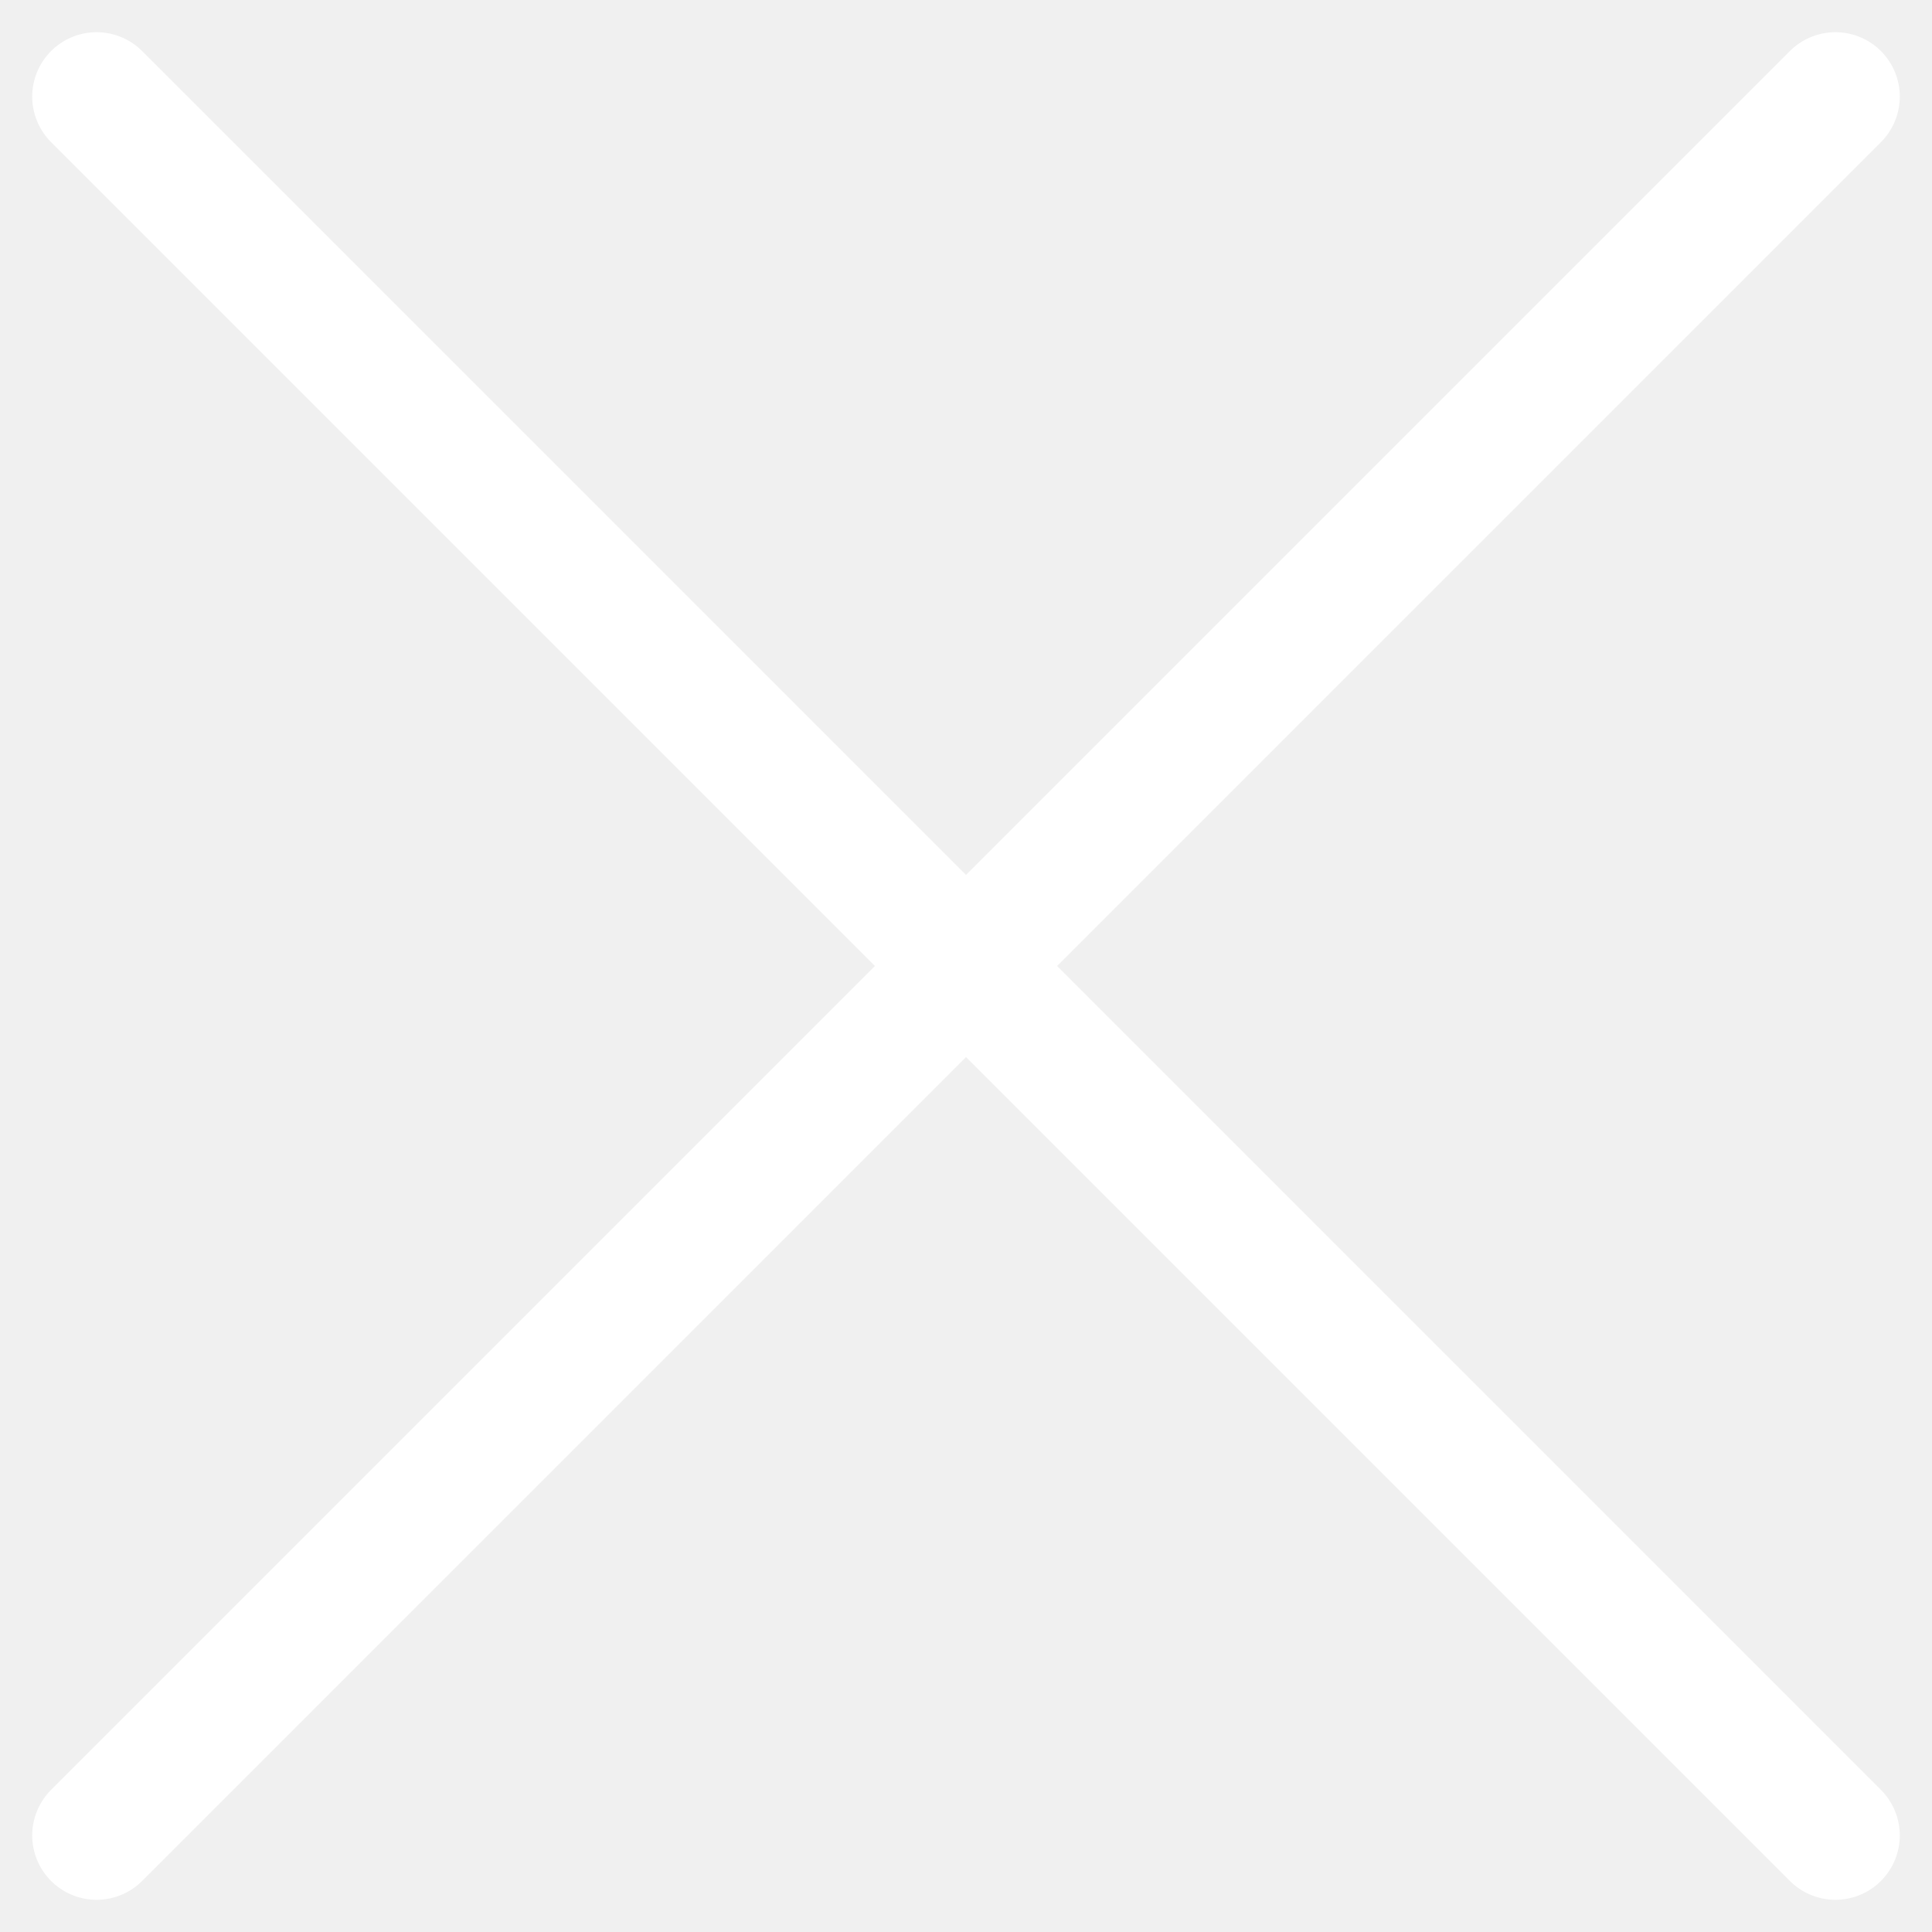
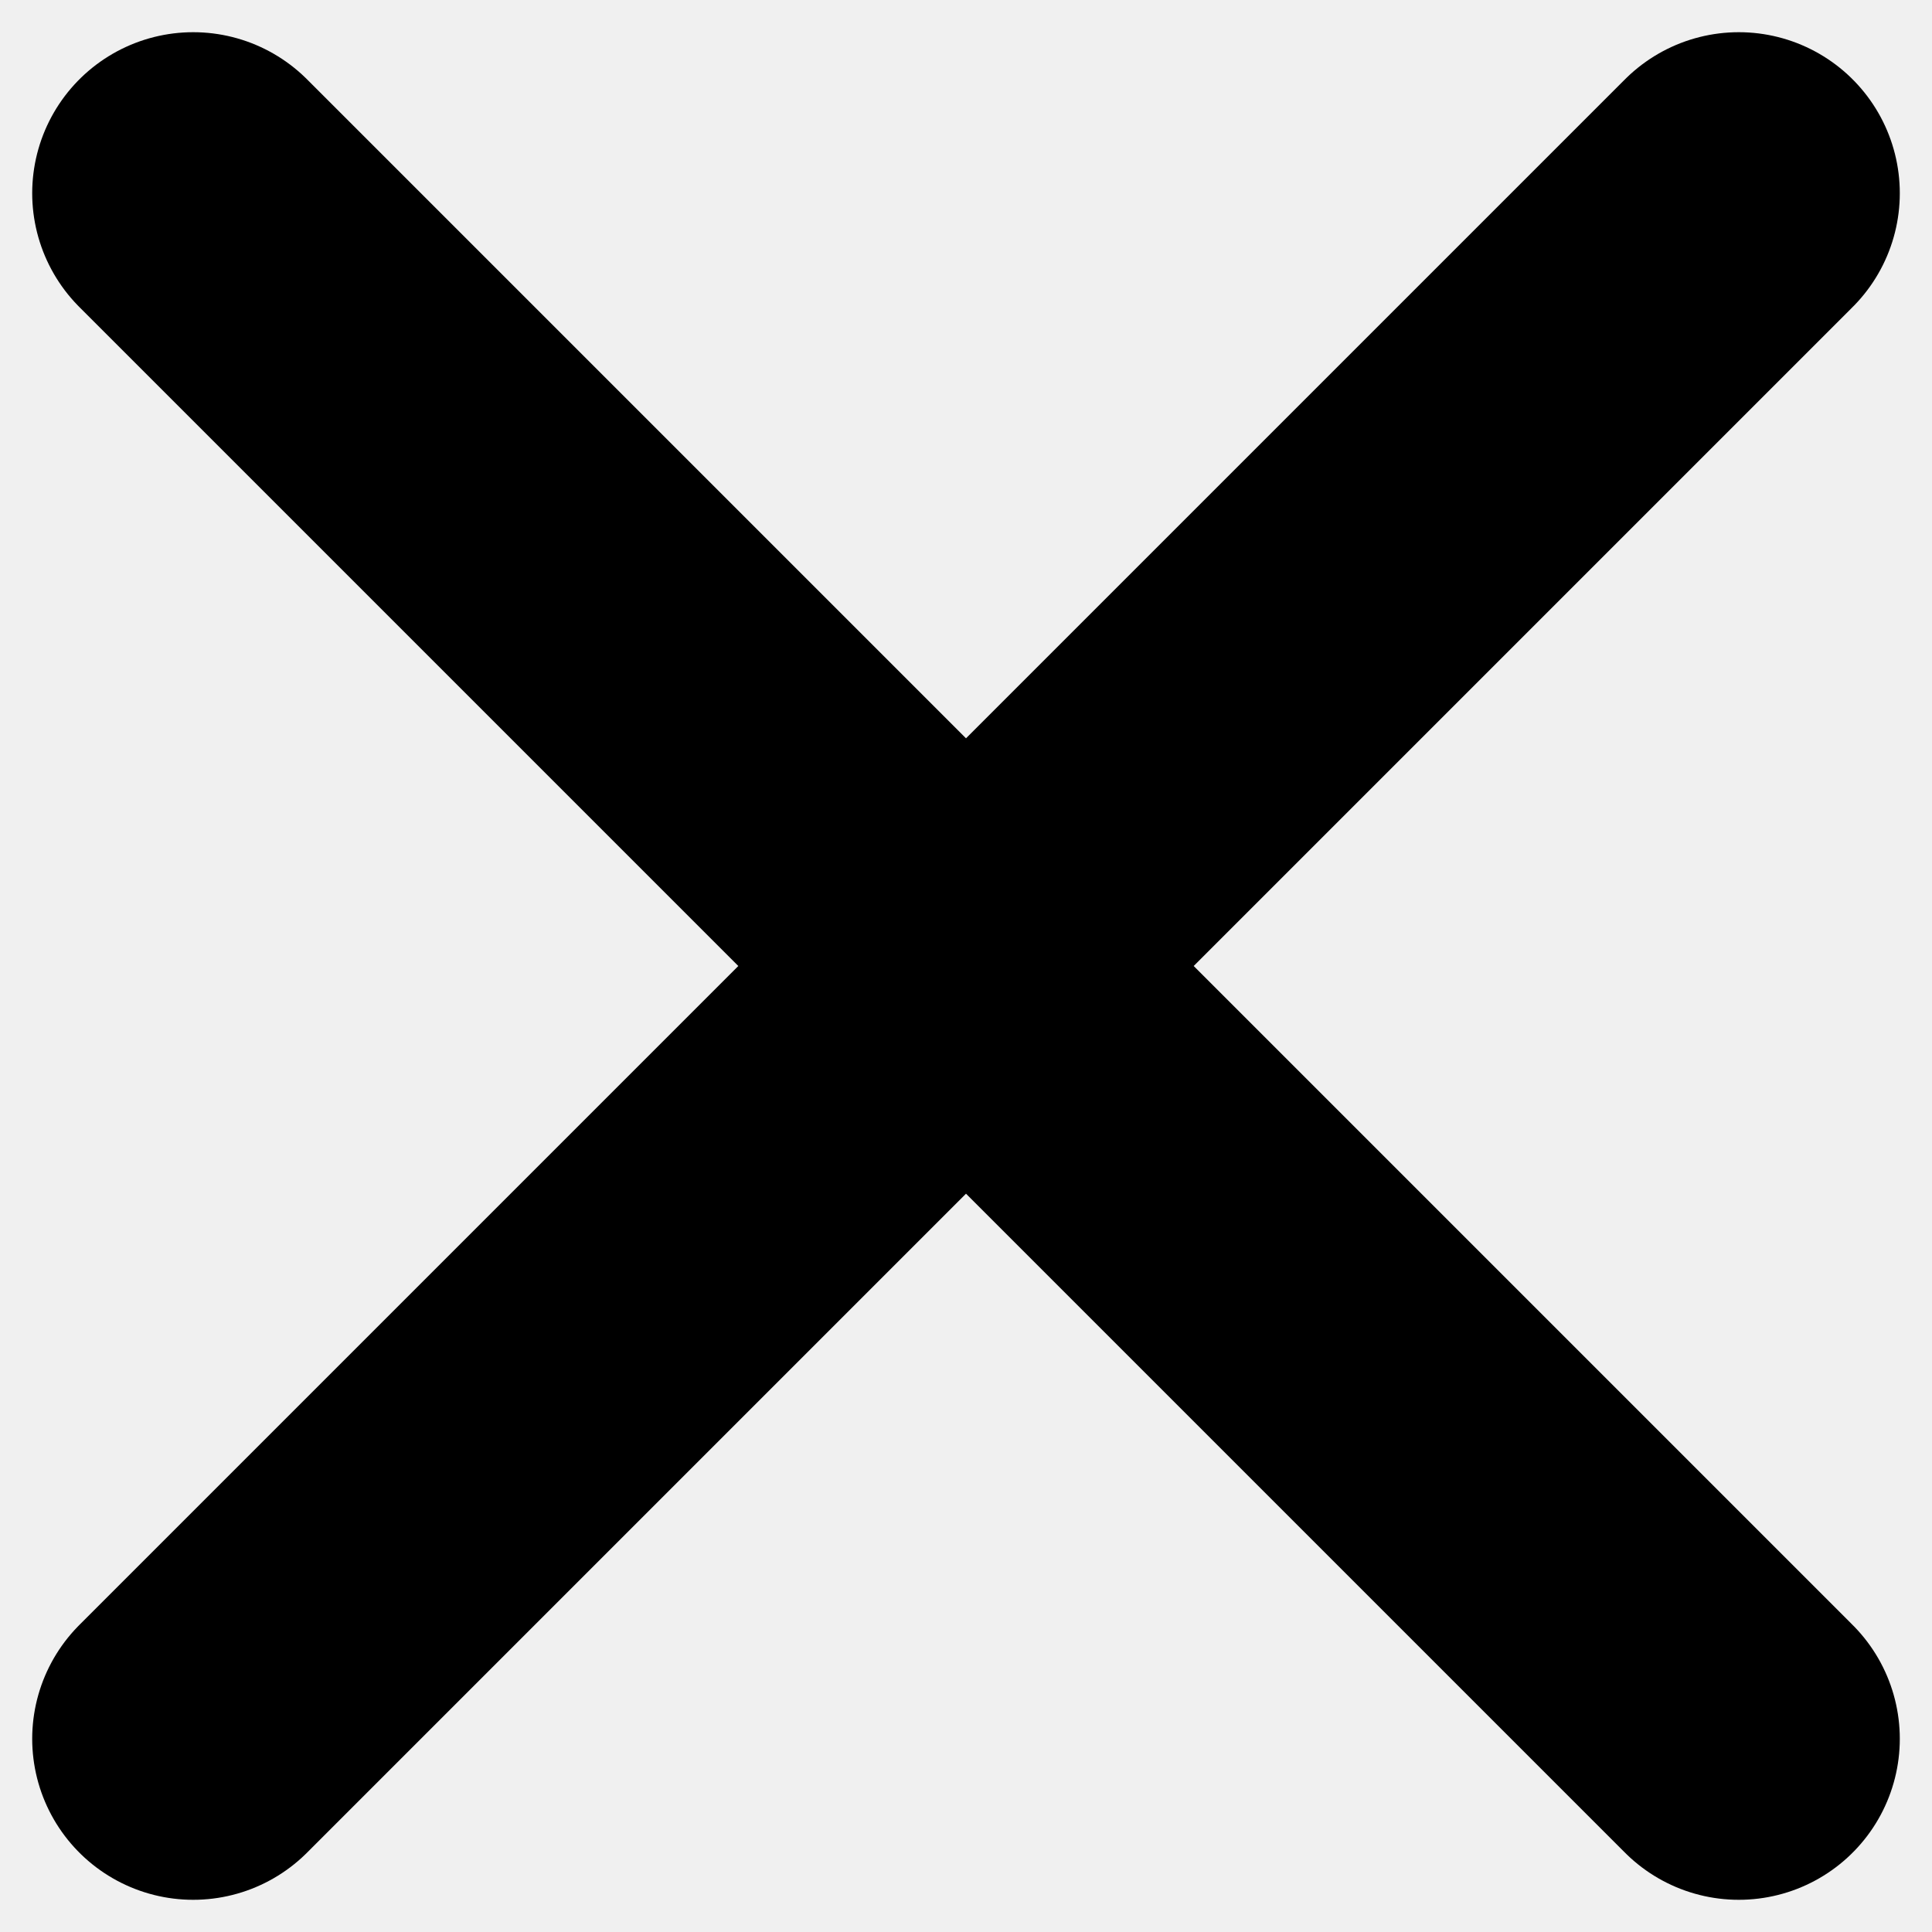
<svg xmlns="http://www.w3.org/2000/svg" width="30" height="30" viewBox="0 0 30 30" fill="none">
  <g clip-path="url(#clip0_655_71)">
-     <path d="M1.5 28.5L28.5 1.5M28.5 28.5L1.5 1.5" stroke="white" stroke-width="2" stroke-linecap="round" stroke-linejoin="round" />
+     <path d="M3 27L27 3M27 27L3 3" stroke="black" stroke-width="5" stroke-linecap="round" stroke-linejoin="round" />
  </g>
  <defs>
    <clipPath id="clip0_655_71">
      <rect width="30" height="30" fill="white" />
    </clipPath>
  </defs>
</svg>
